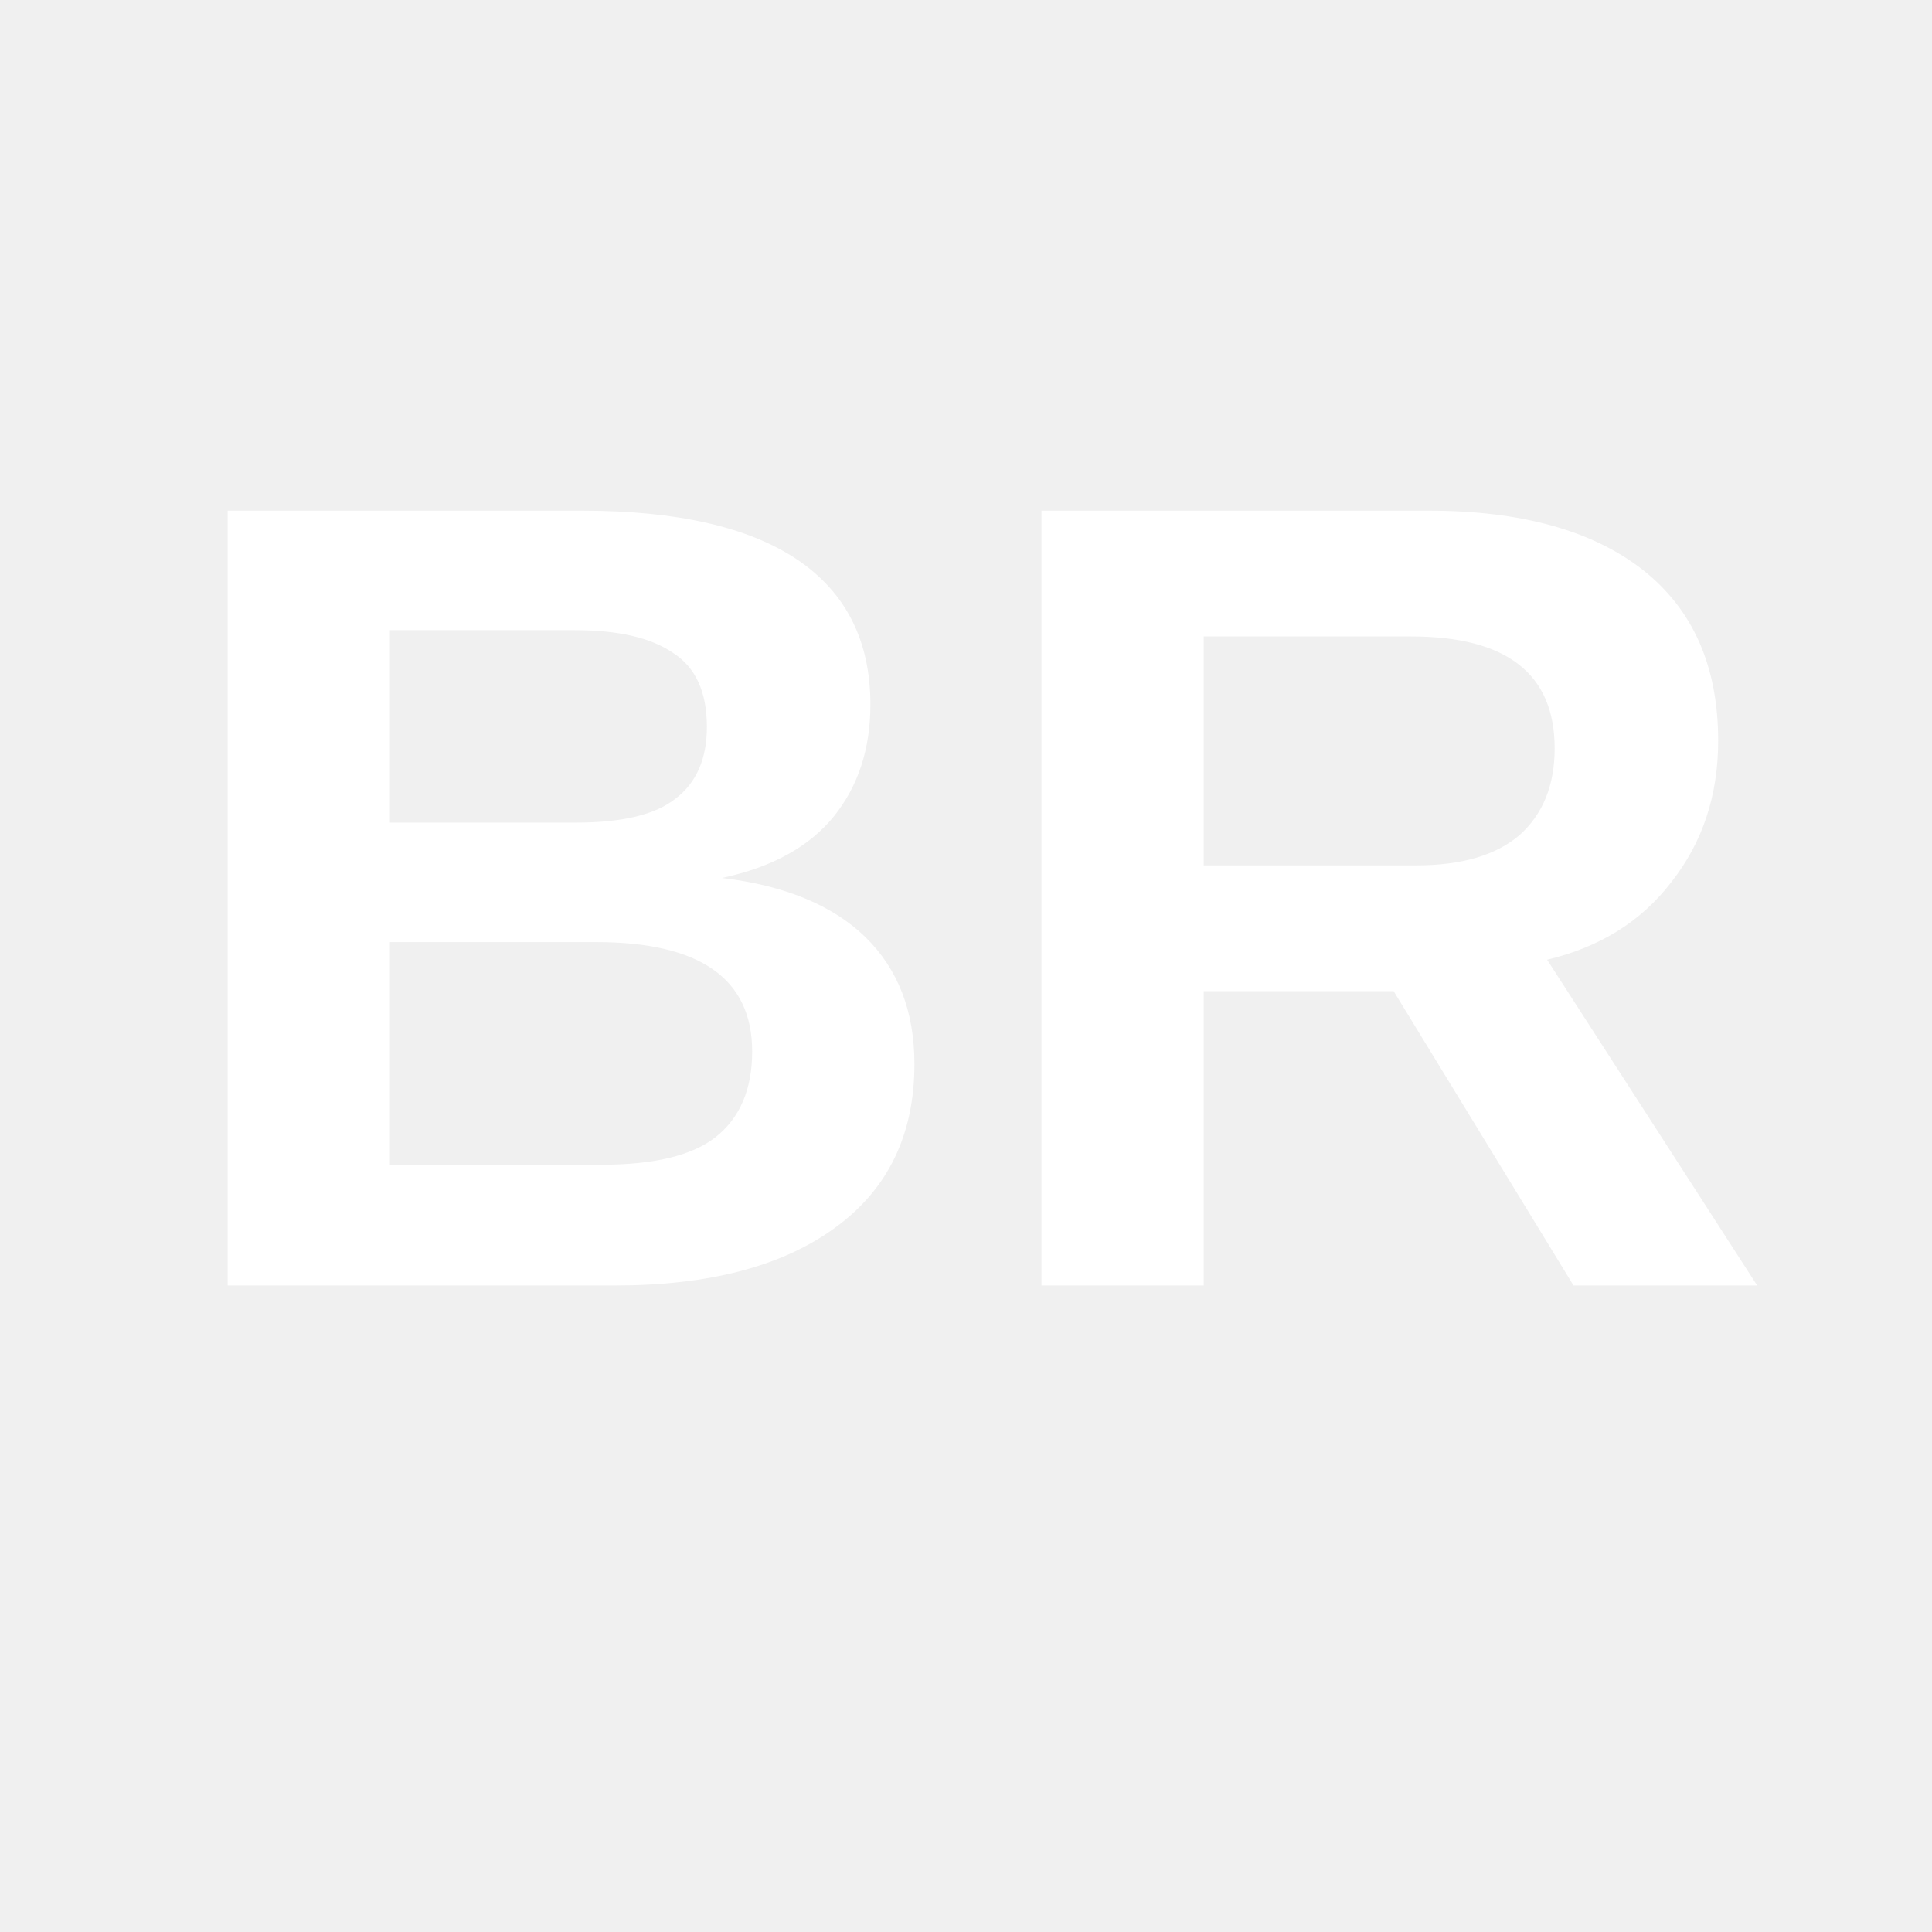
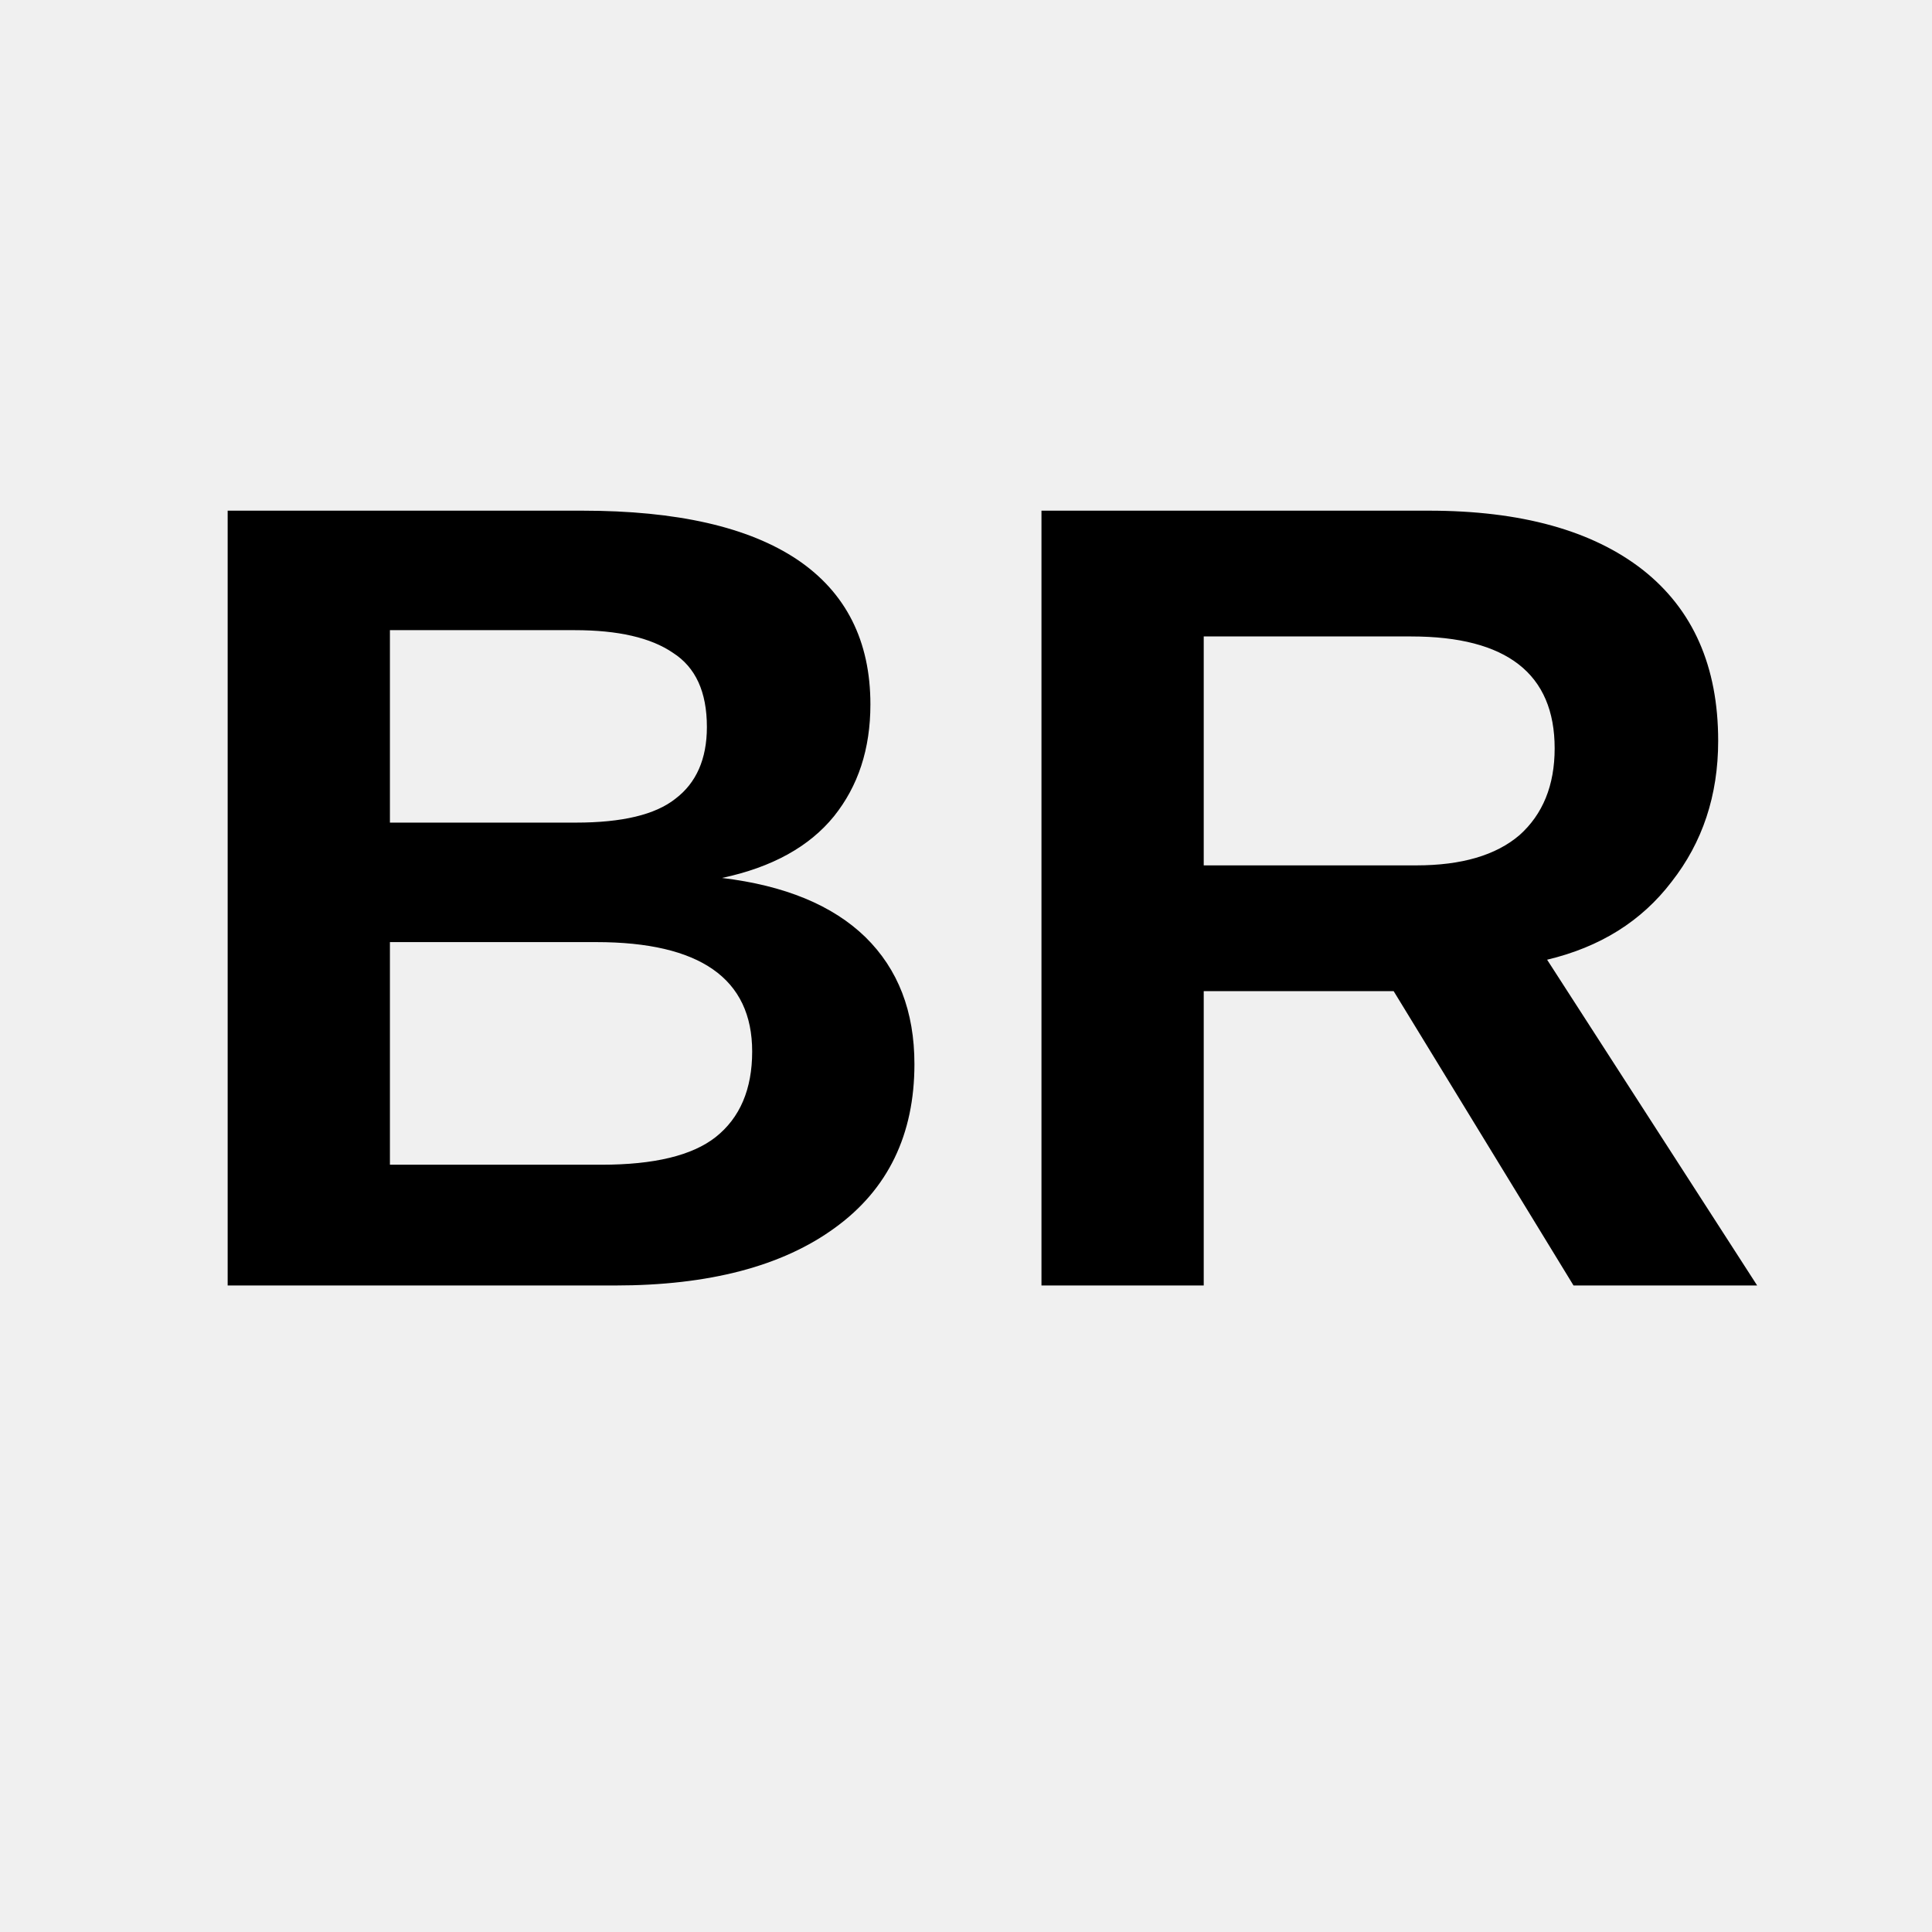
<svg xmlns="http://www.w3.org/2000/svg" viewBox="0 0 24 24">
-   <text x="50%" y="50%" dominant-baseline="middle" text-anchor="middle" font-family="Arial, sans-serif" font-weight="bold" font-size="14" fill="white">
+   <text x="50%" y="50%" dominant-baseline="middle" text-anchor="middle" font-family="Arial, sans-serif" font-weight="bold" font-size="14" fill="black">
    BR
  </text>
</svg>
